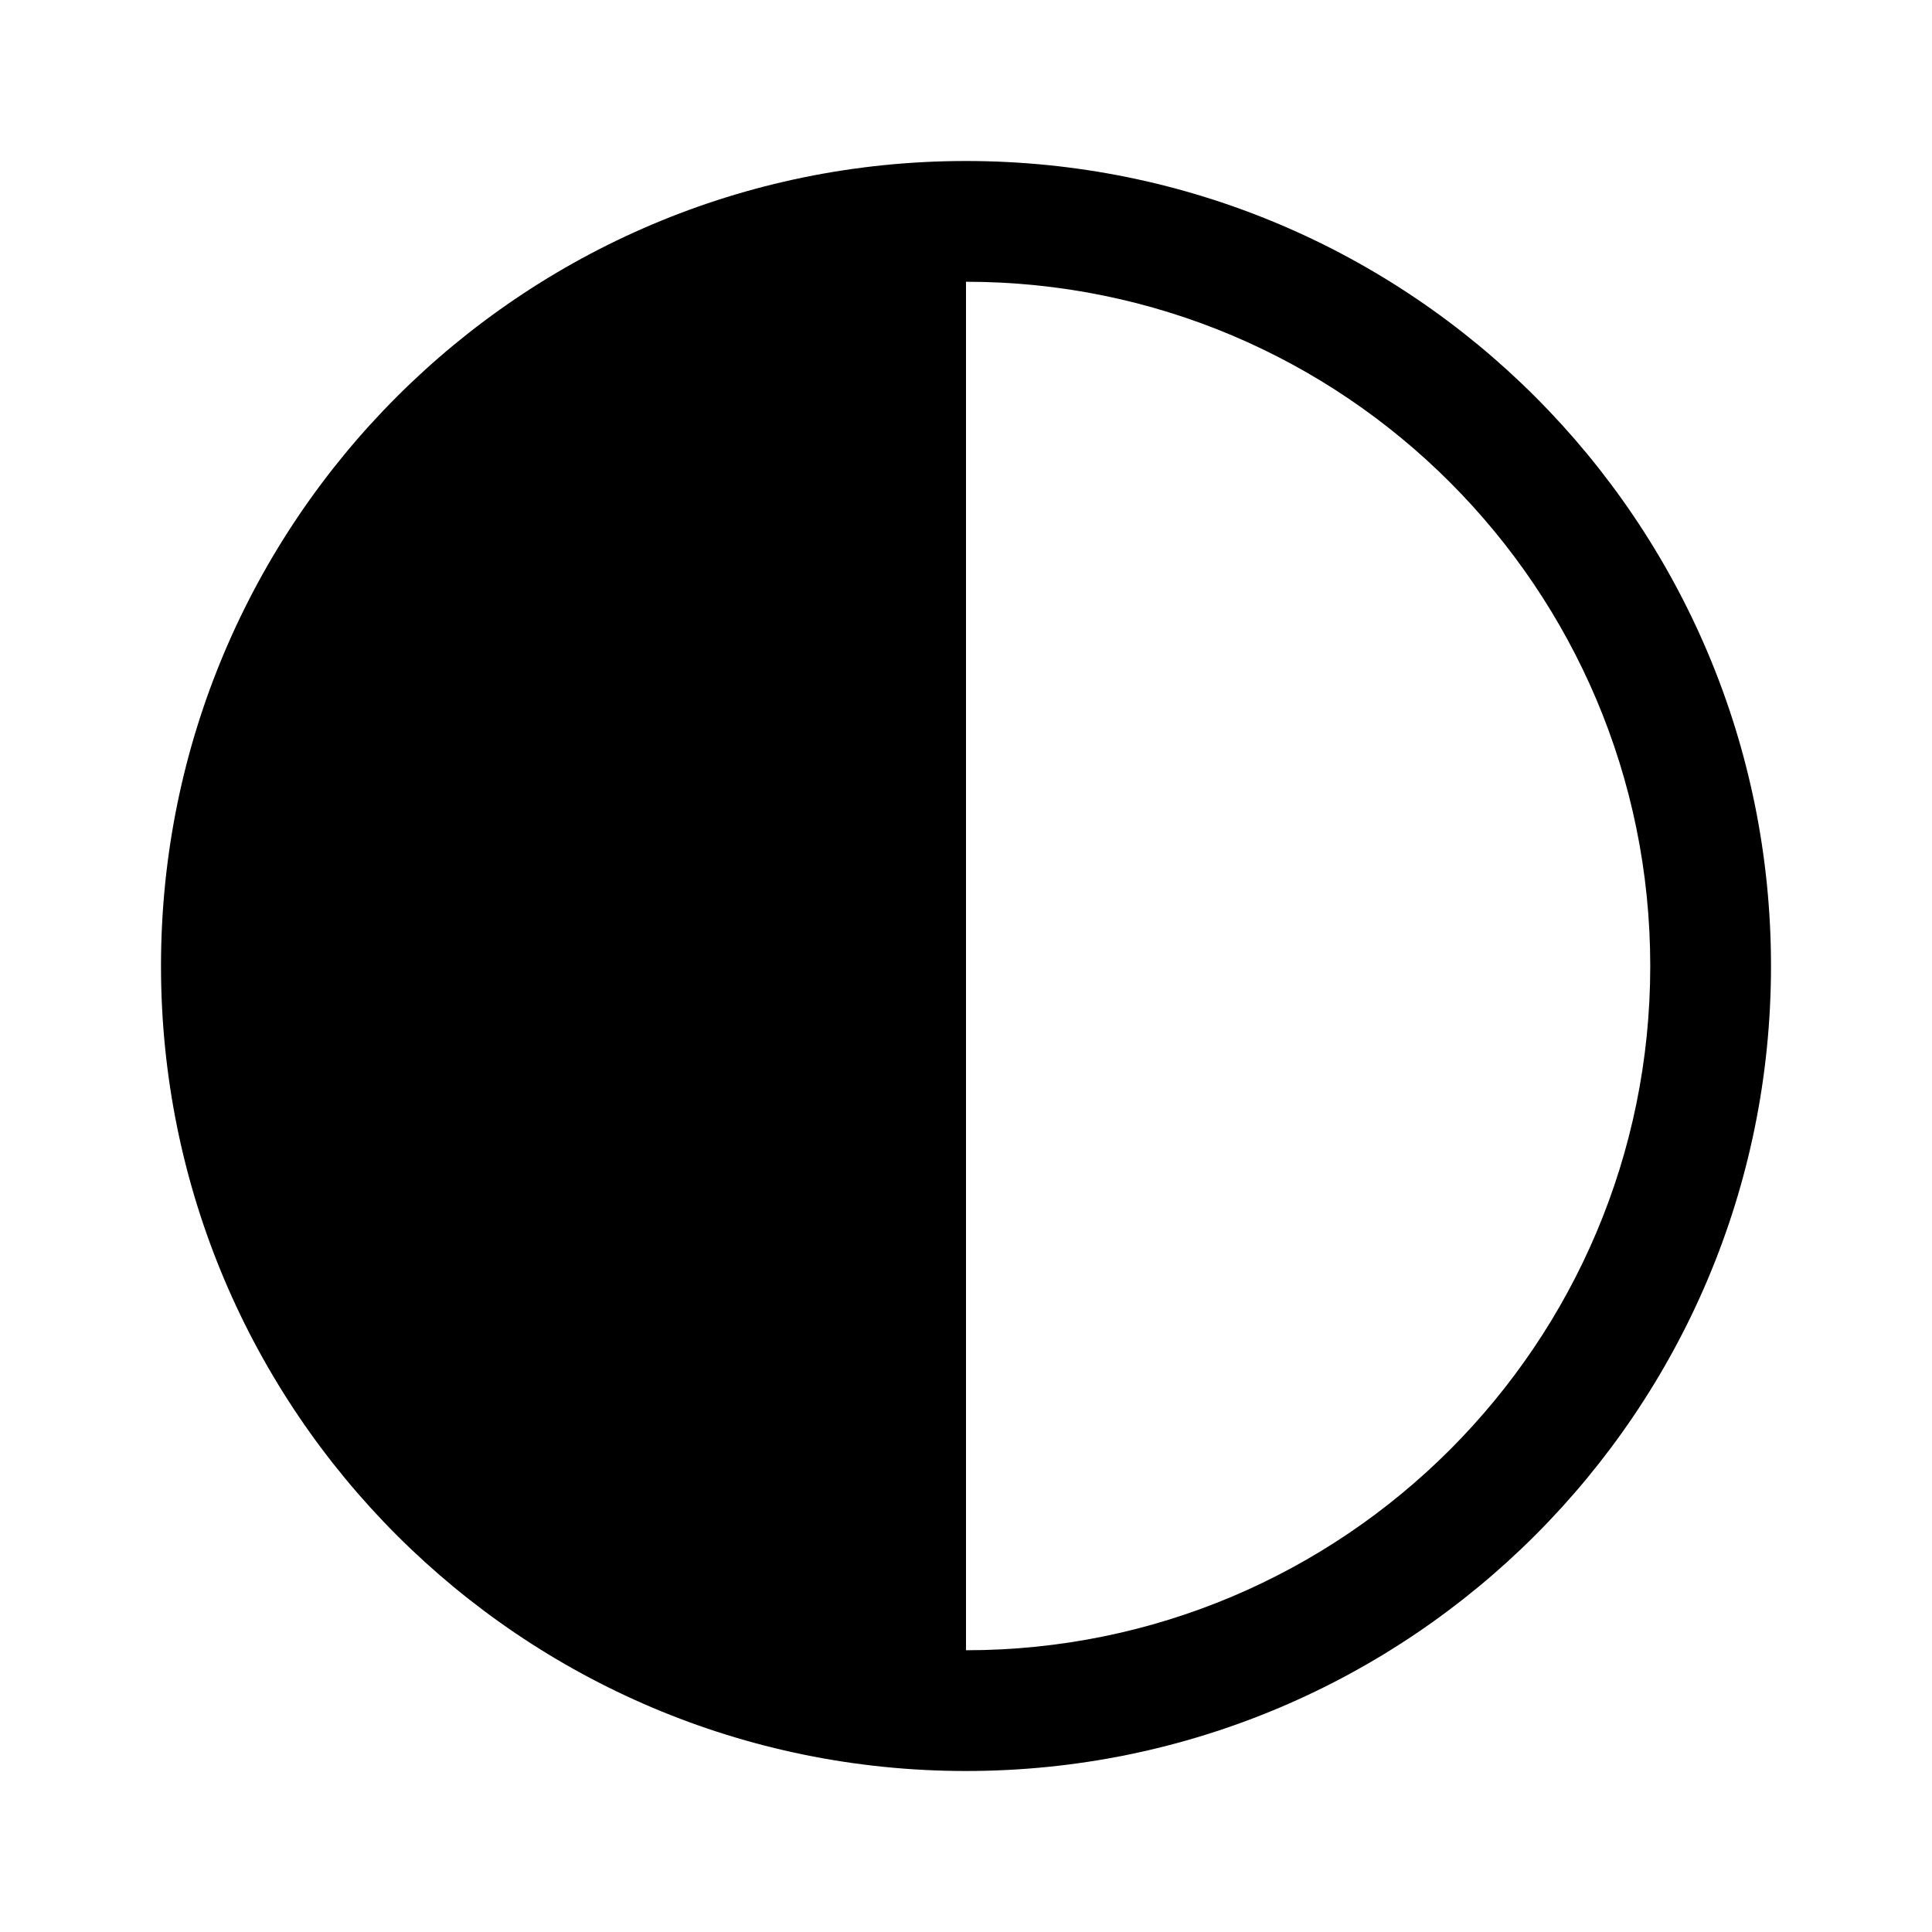
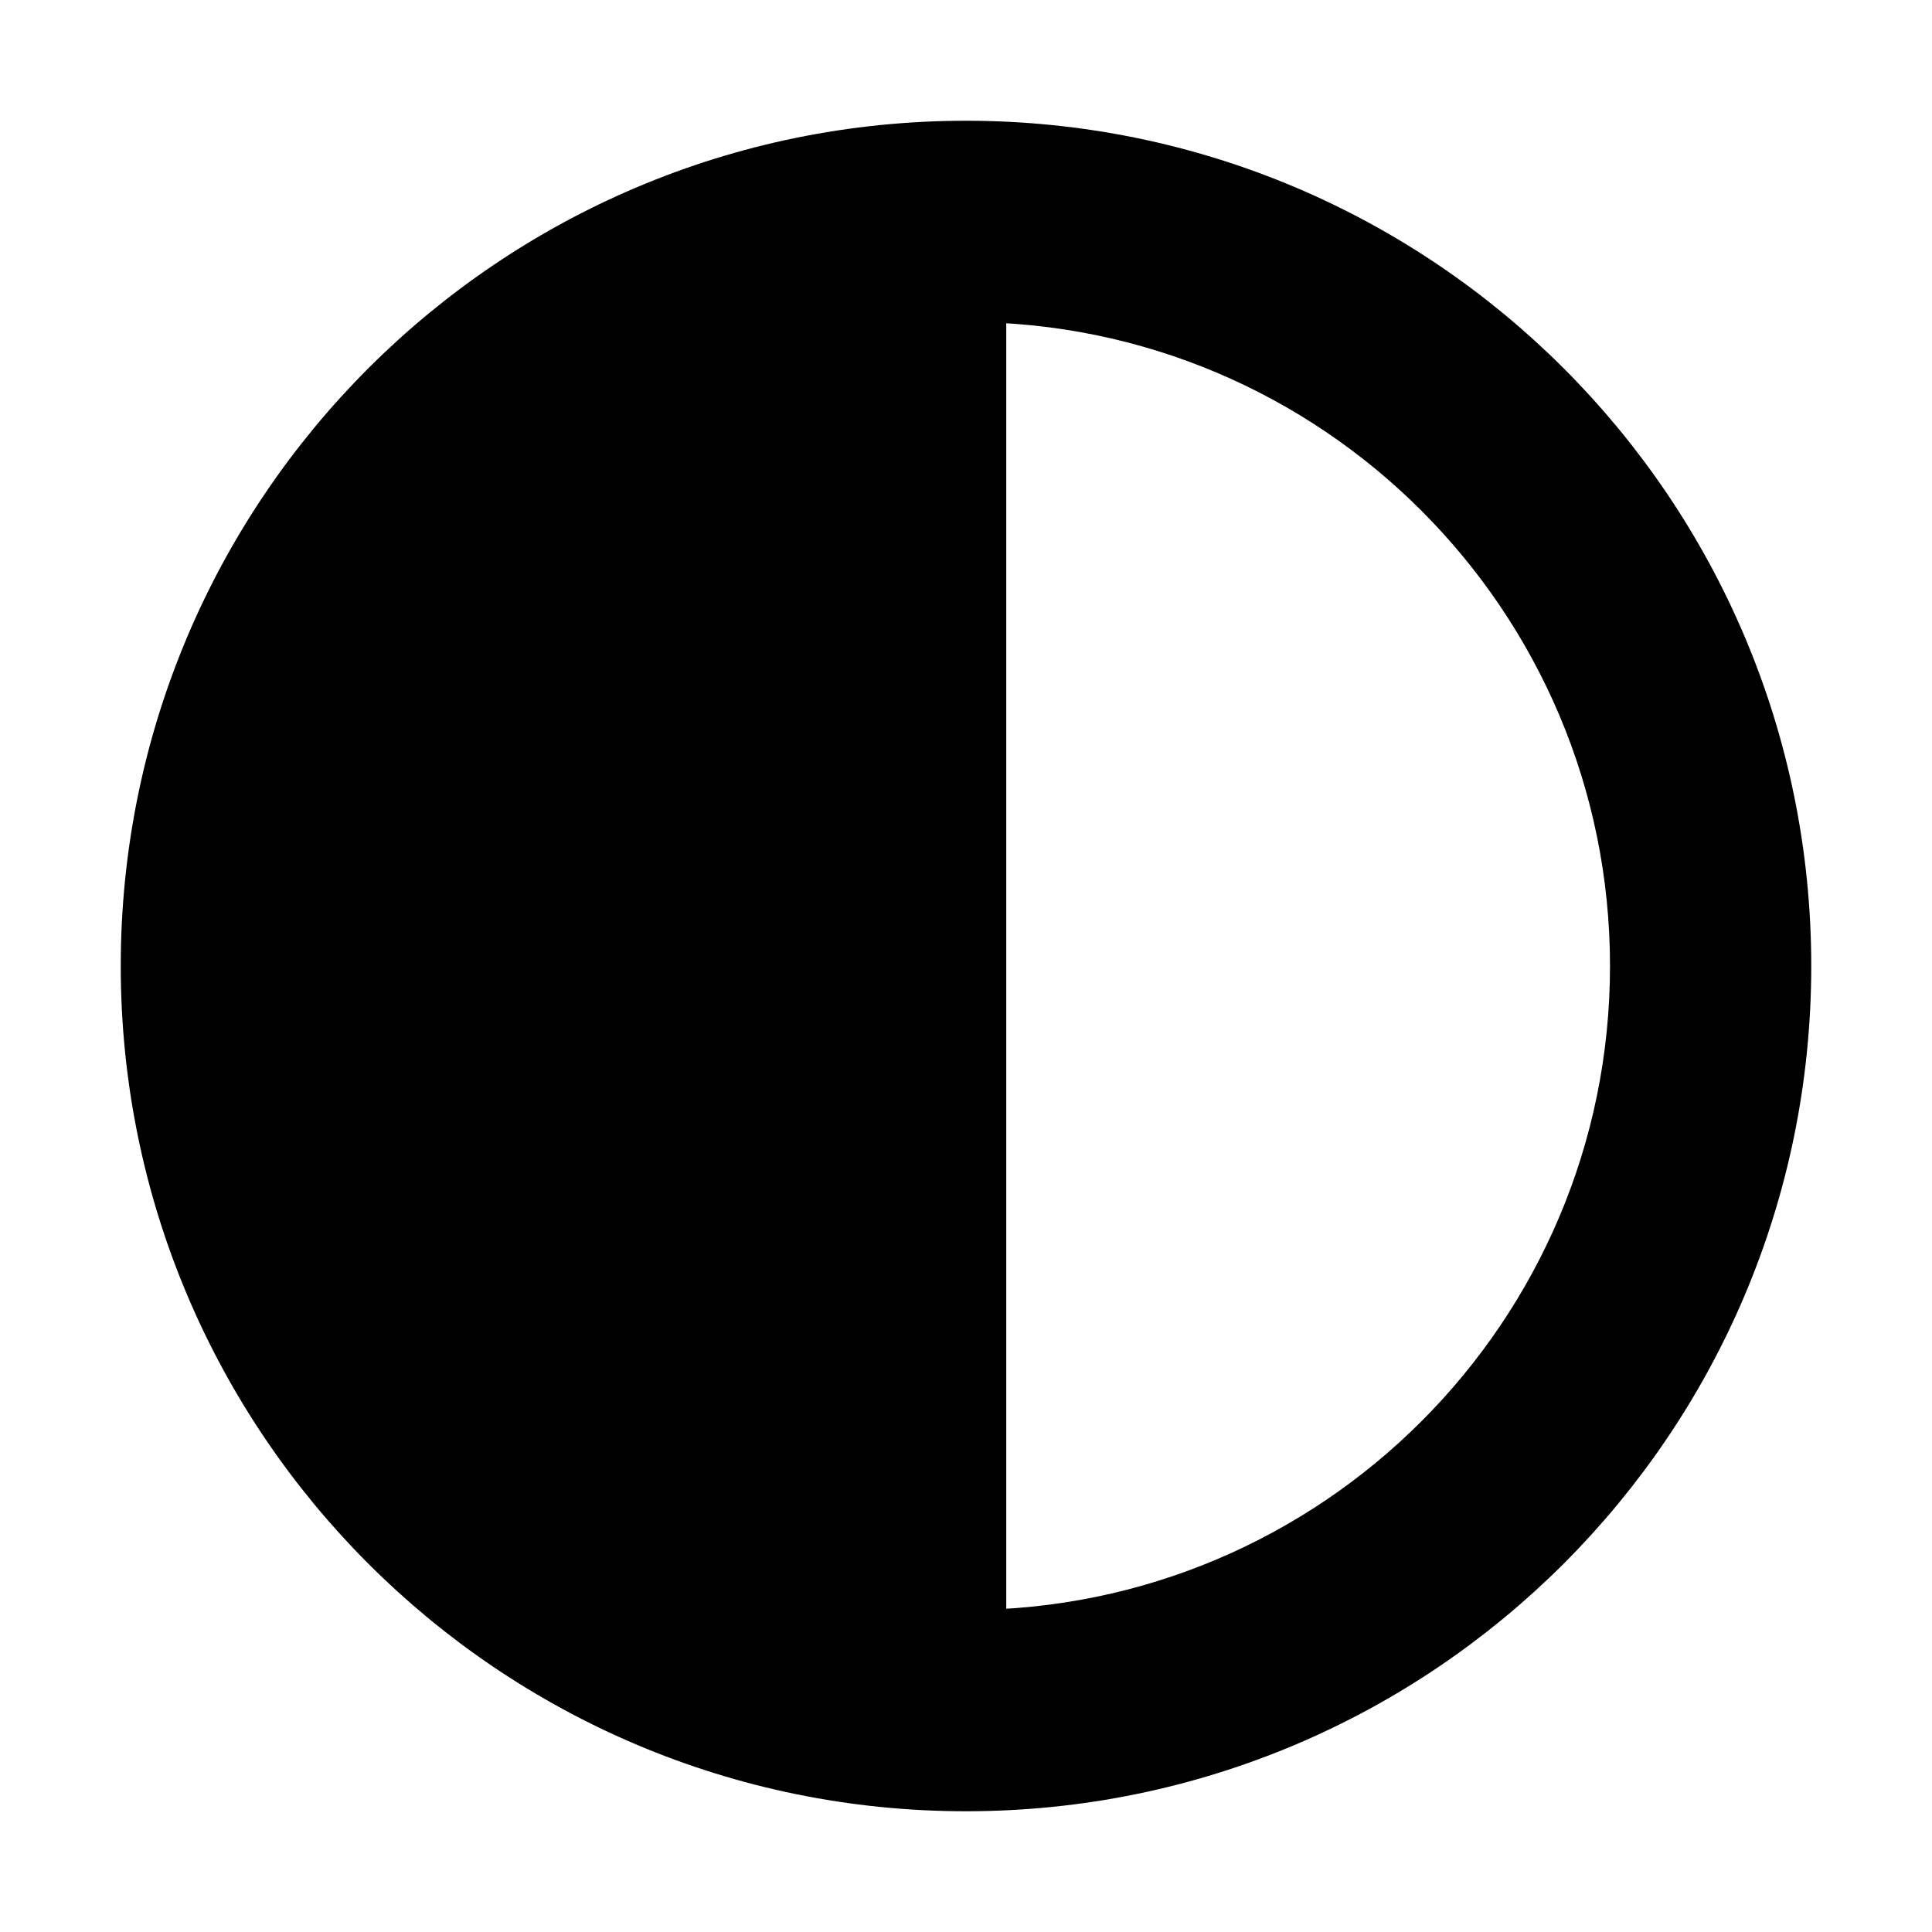
<svg xmlns="http://www.w3.org/2000/svg" viewBox="0 0 24 24" version="1.1">
-   <g id="🔍-Product-Icons" stroke-width="1" fill-rule="evenodd">
-     <g id="ic_fluent_dark_theme_24_regular" fill-rule="nonzero">
+   <g id="🔍-Product-Icons" stroke="currentColor" stroke-width="1" fill="none" fill-rule="evenodd">
+     <g id="ic_fluent_dark_theme_24_regular" fill="currentColor" fill-rule="nonzero">
      <path d="M12,22 C17.523,22 22,17.523 22,12 C22,6.477 17.523,2 12,2 C6.477,2 2,6.477 2,12 C2,17.523 6.477,22 12,22 Z M12,20.5 L12,3.5 C16.694,3.5 20.5,7.306 20.5,12 C20.5,16.694 16.694,20.5 12,20.5 Z" id="🎨-Color">

</path>
    </g>
  </g>
</svg>
